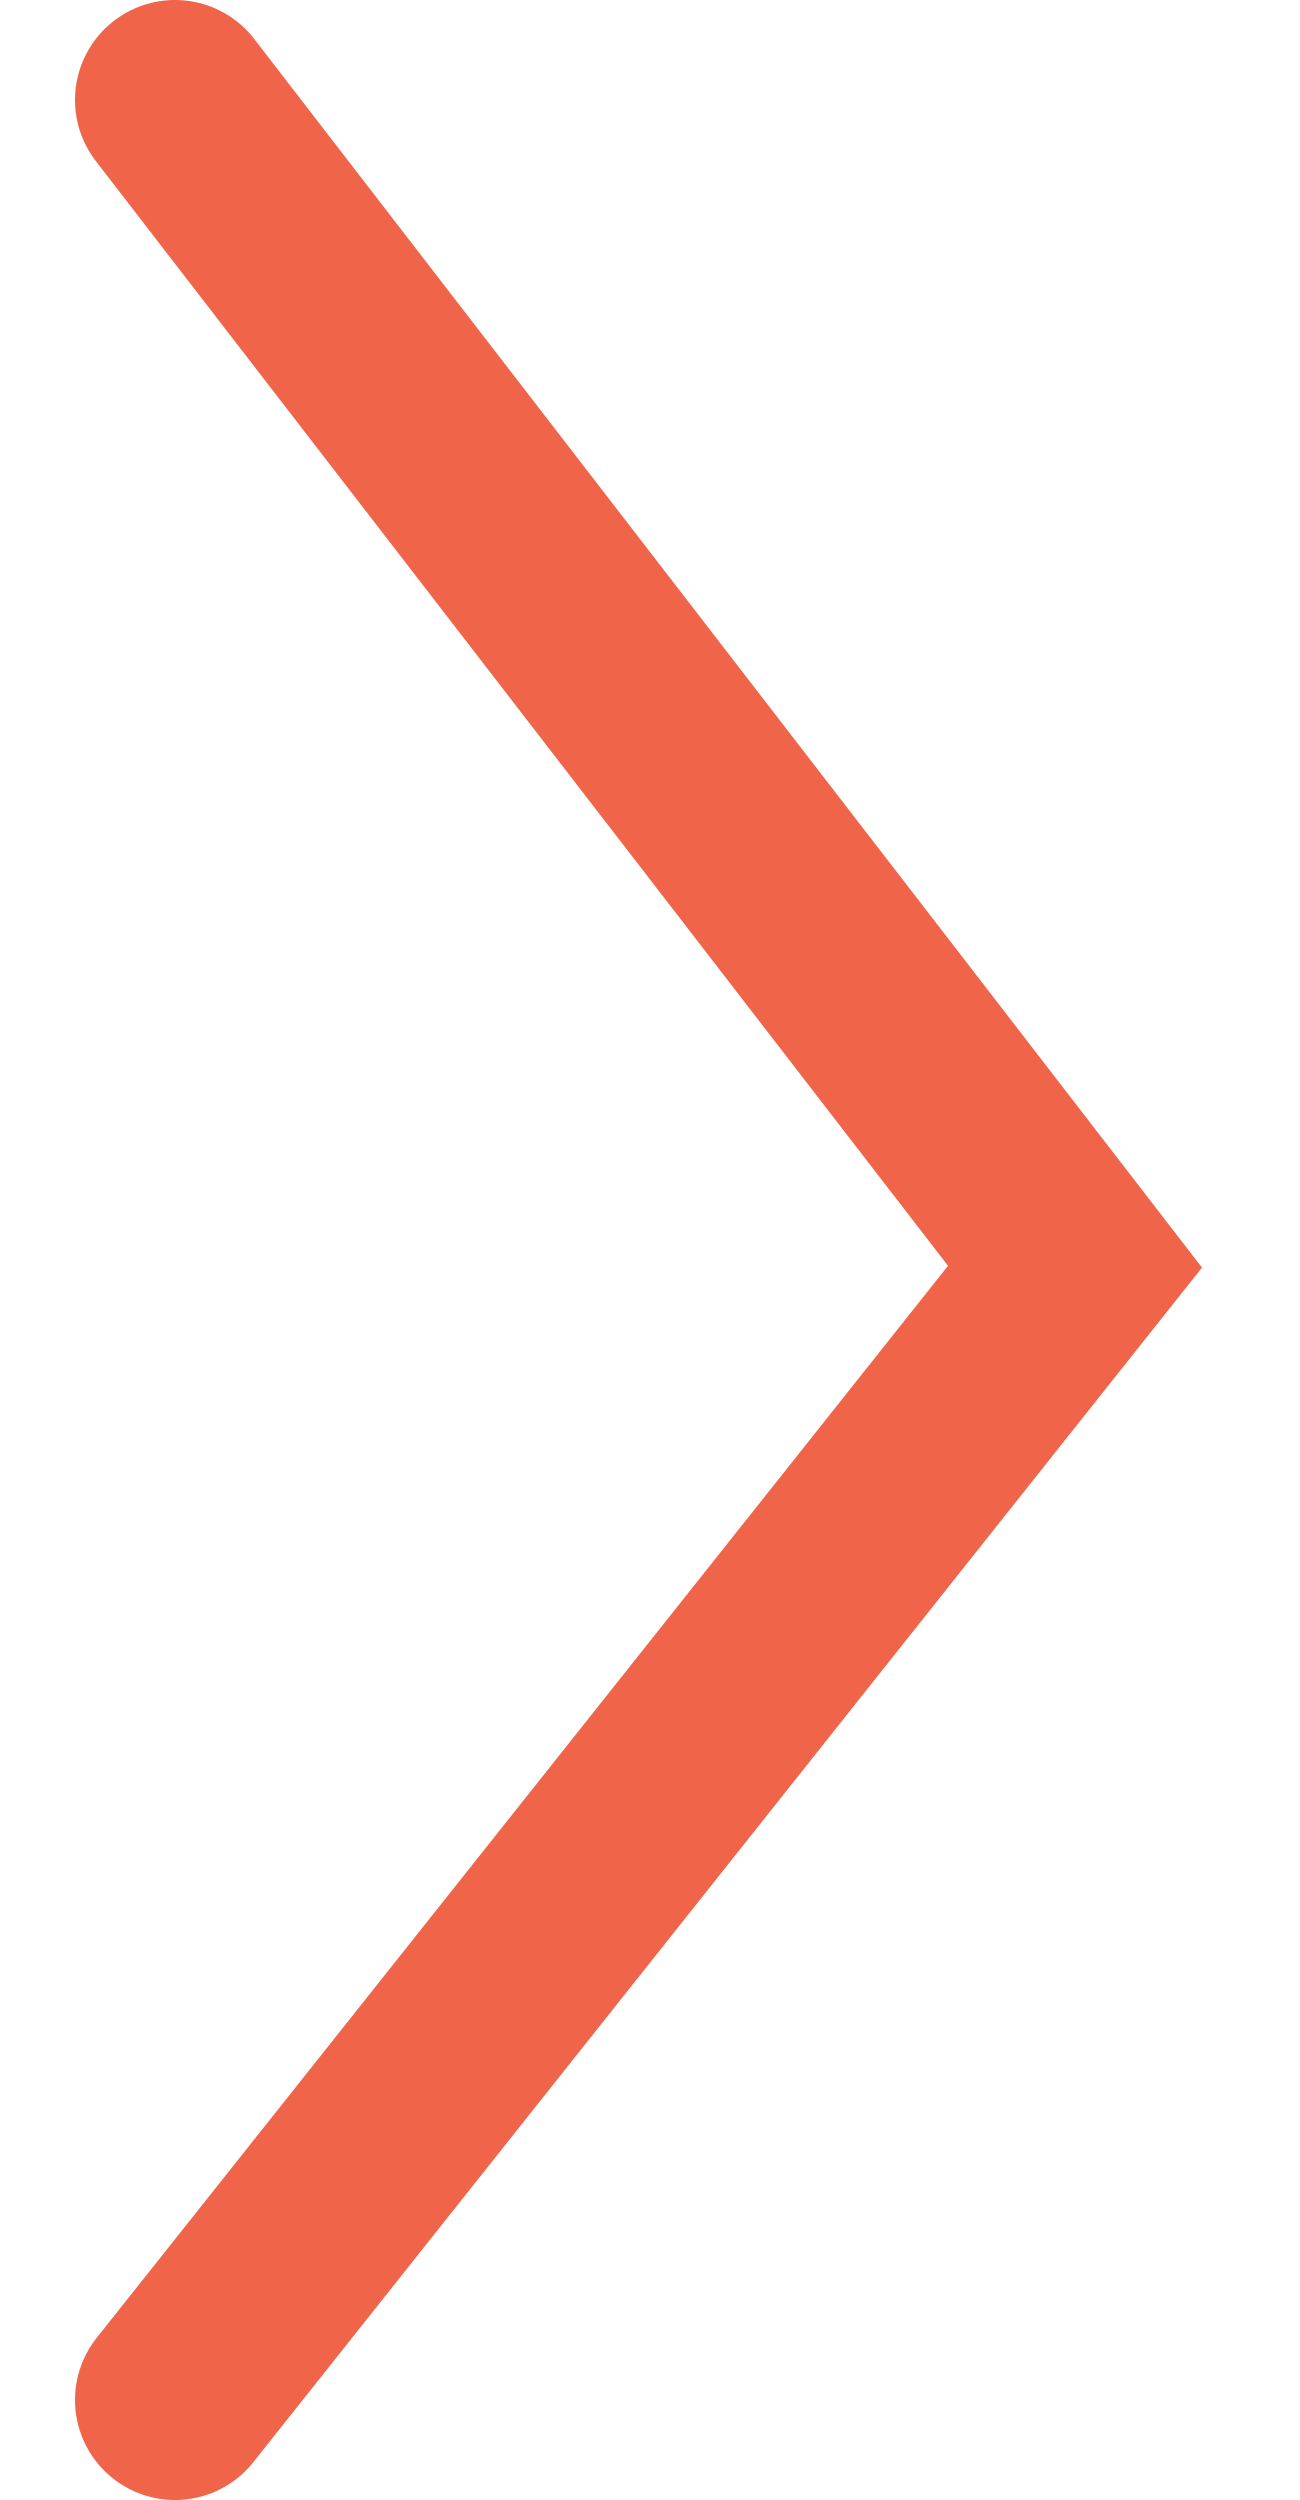
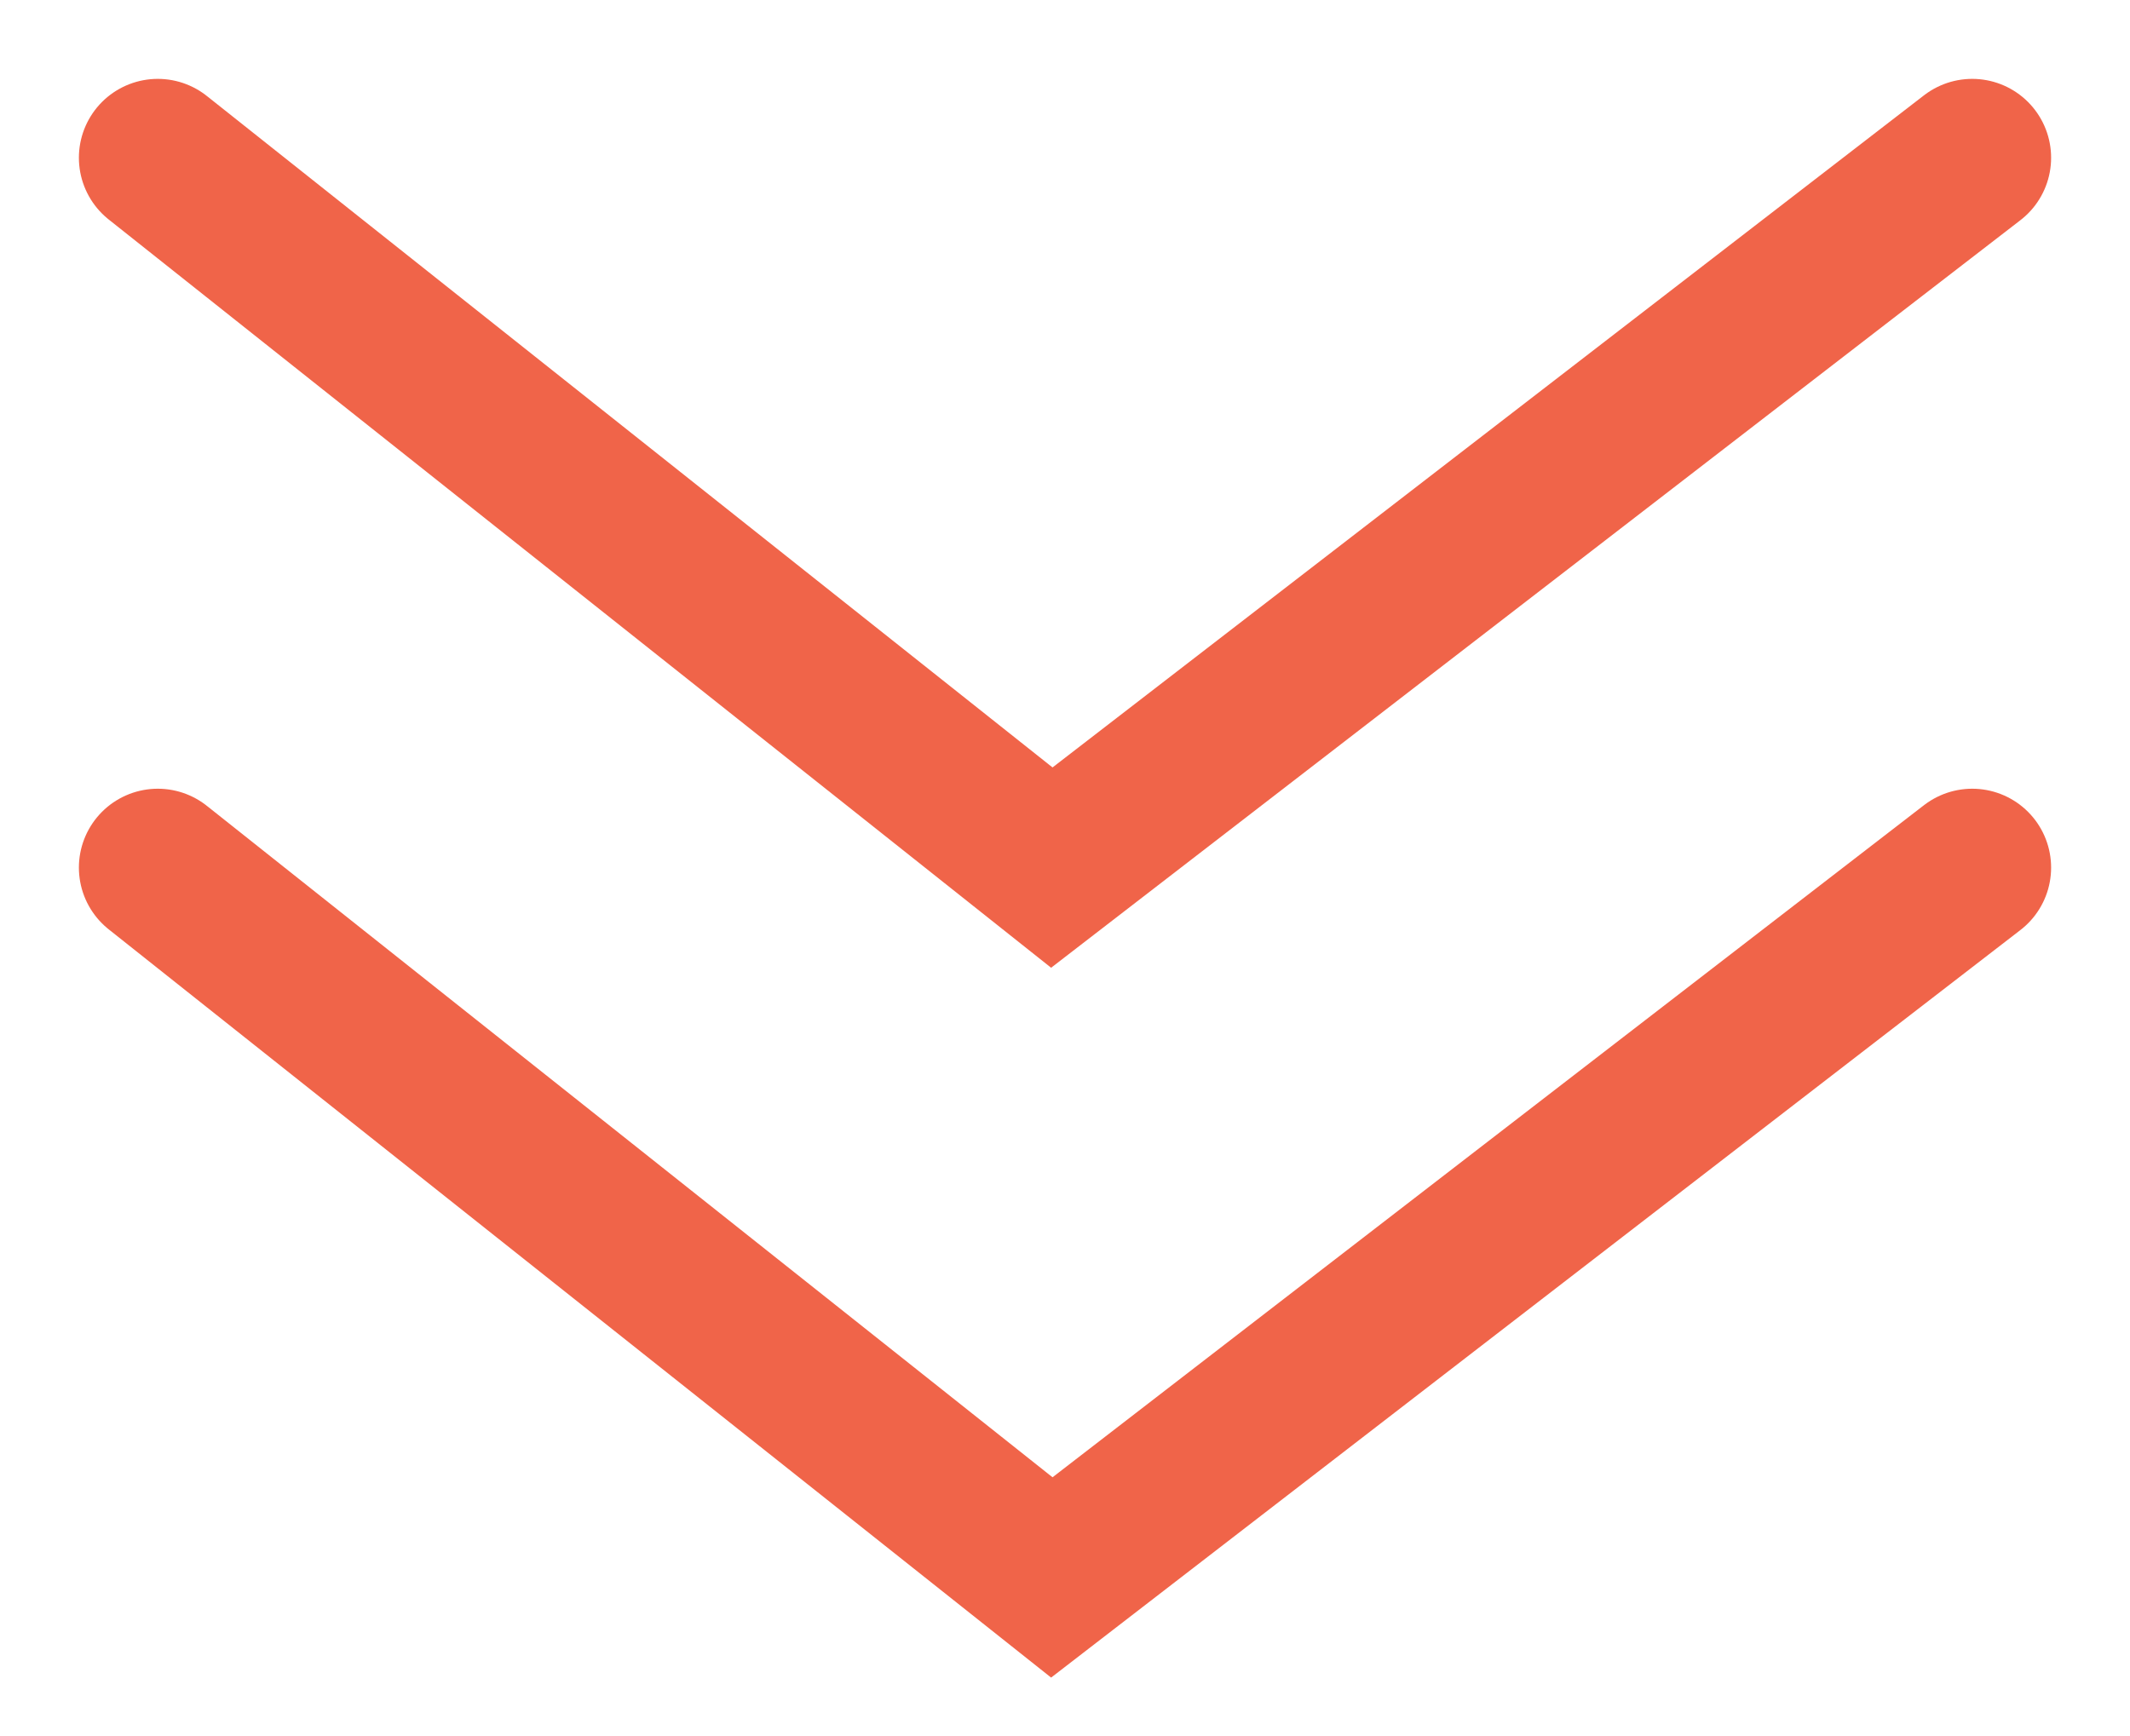
- <svg xmlns="http://www.w3.org/2000/svg" width="13" height="25" viewBox="0 0 13 25" fill="none">
-   <path d="M1.75 1L10.75 12.667L1.75 24" stroke="#F06449" stroke-width="2" stroke-linecap="round" />
+ <svg xmlns="http://www.w3.org/2000/svg" width="100%" height="100%" viewBox="0 0 27 22" fill="none">
+   <path d="M25 2L13.333 11L2 2" stroke="#F06449" stroke-width="2" stroke-linecap="round" />
+   <path d="M25 11L13.333 20L2 11" stroke="#F06449" stroke-width="2" stroke-linecap="round" />
</svg>
